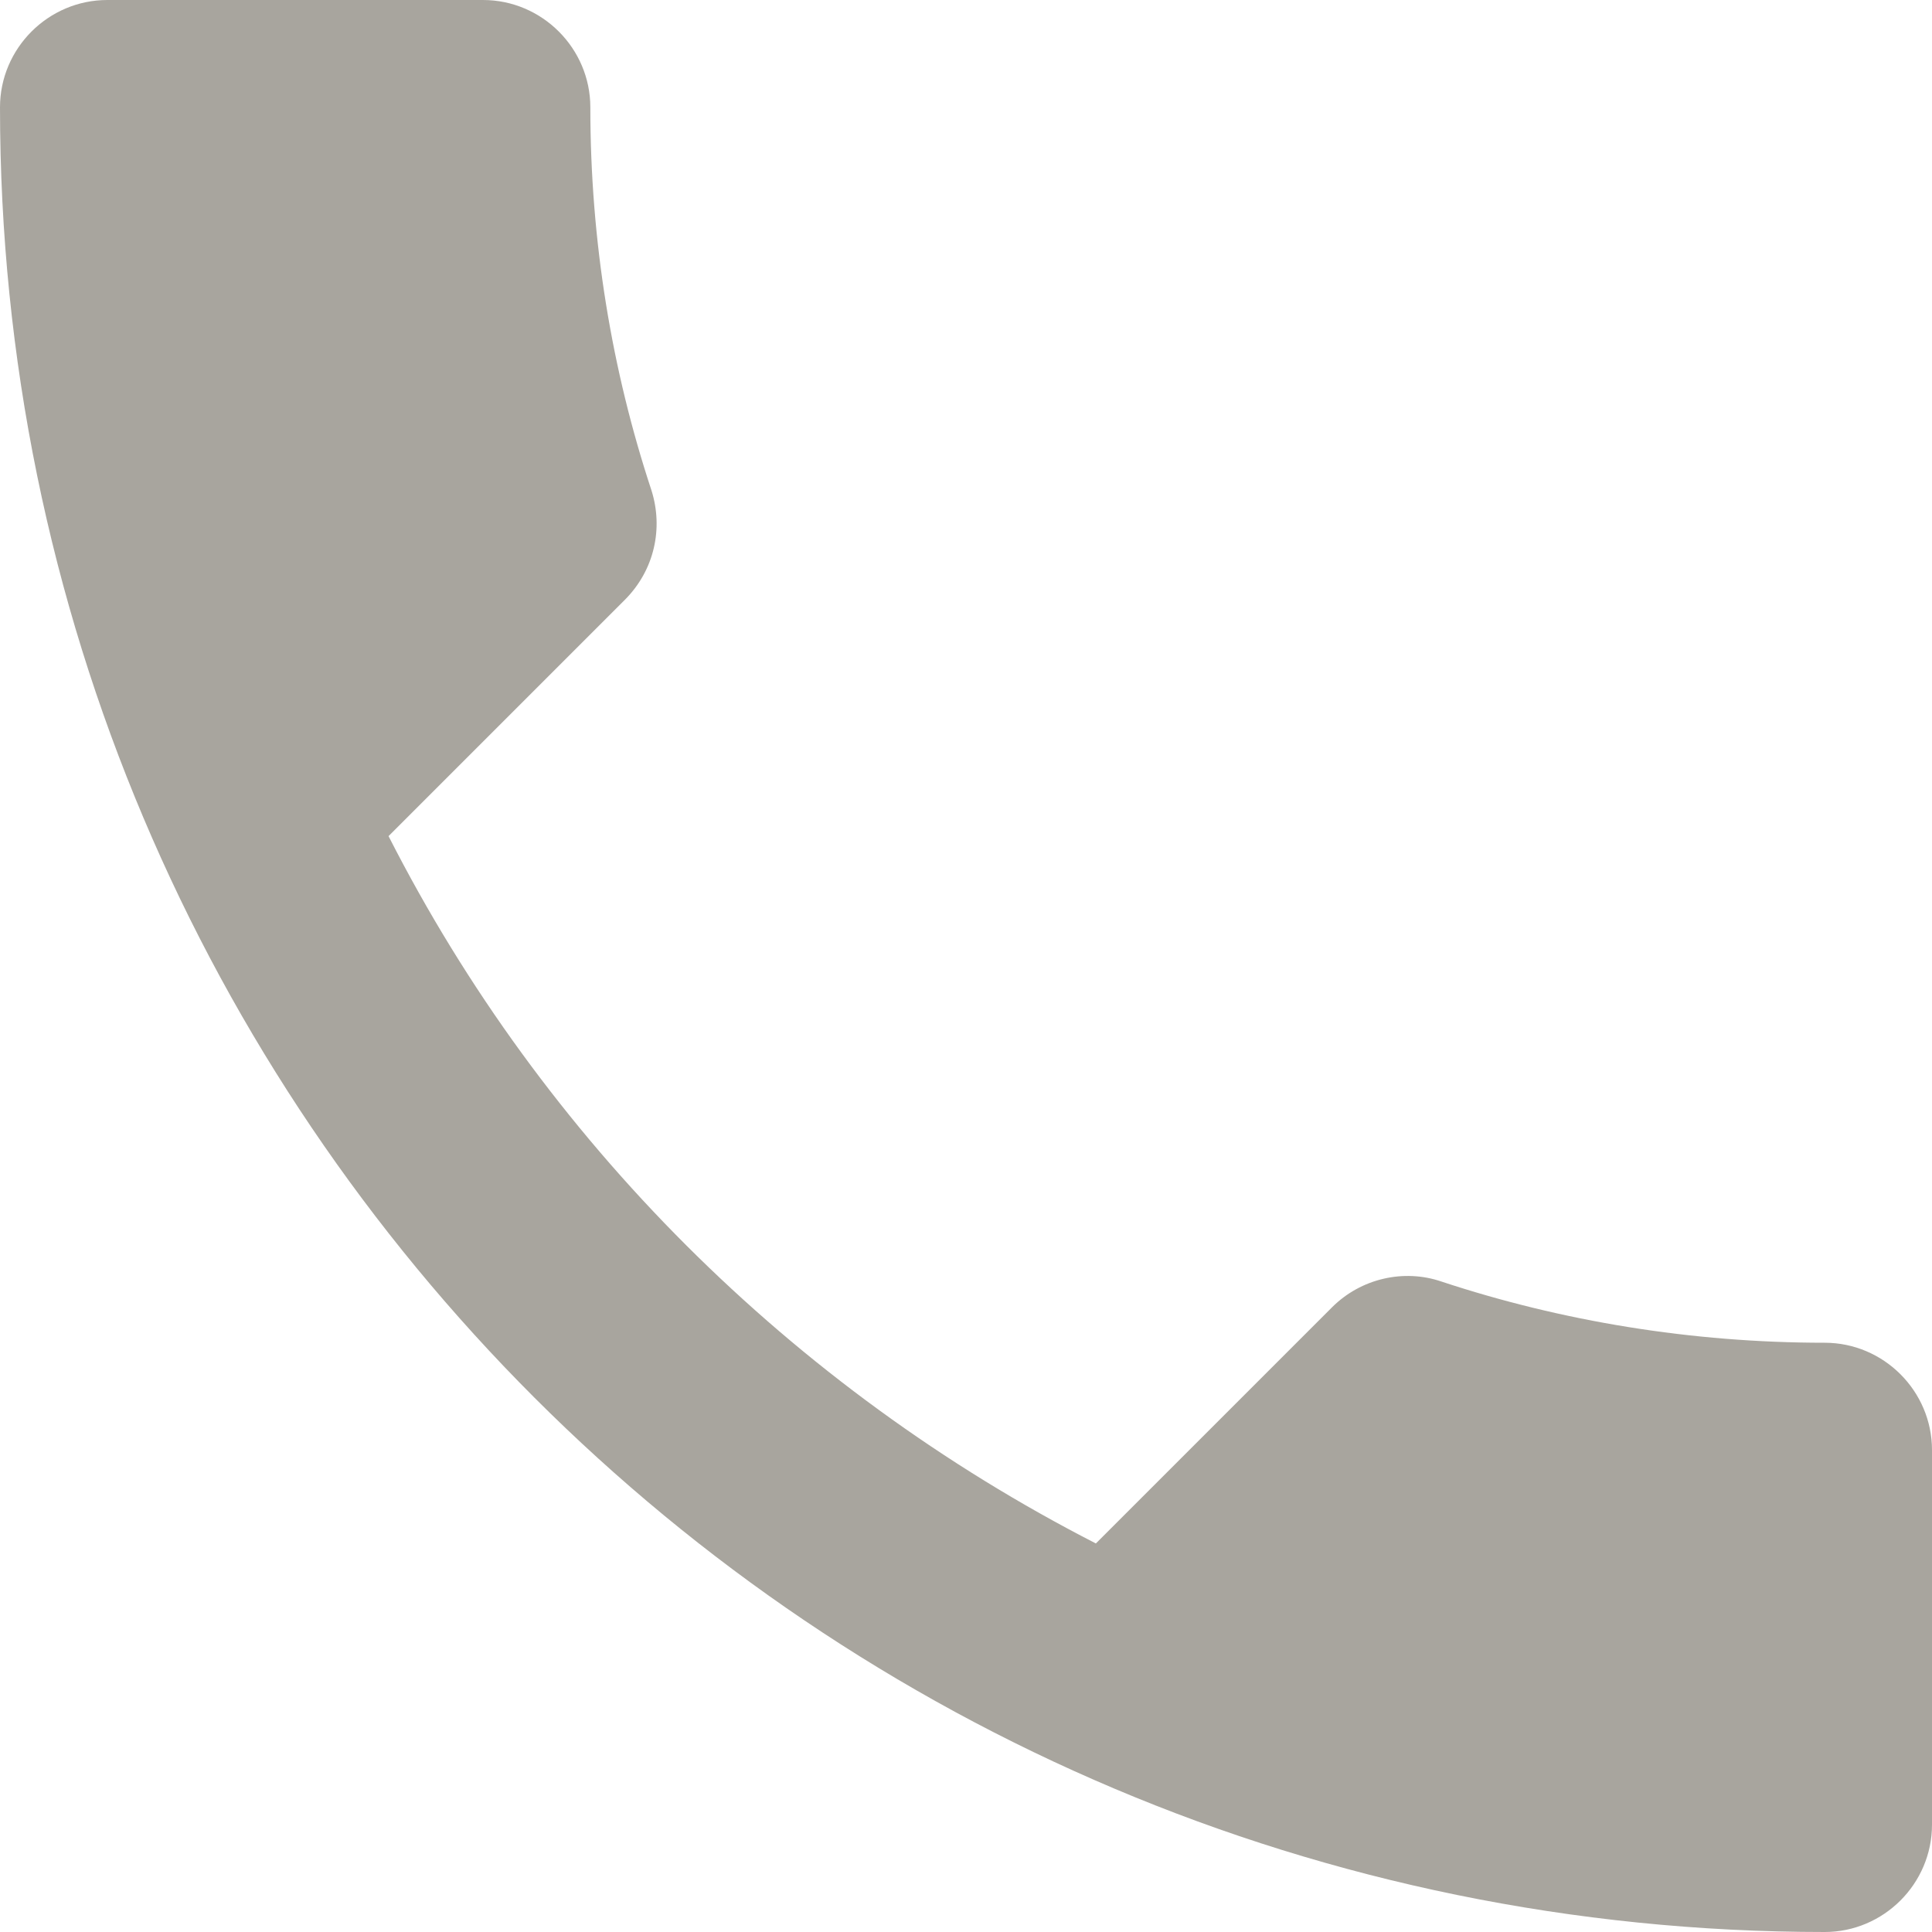
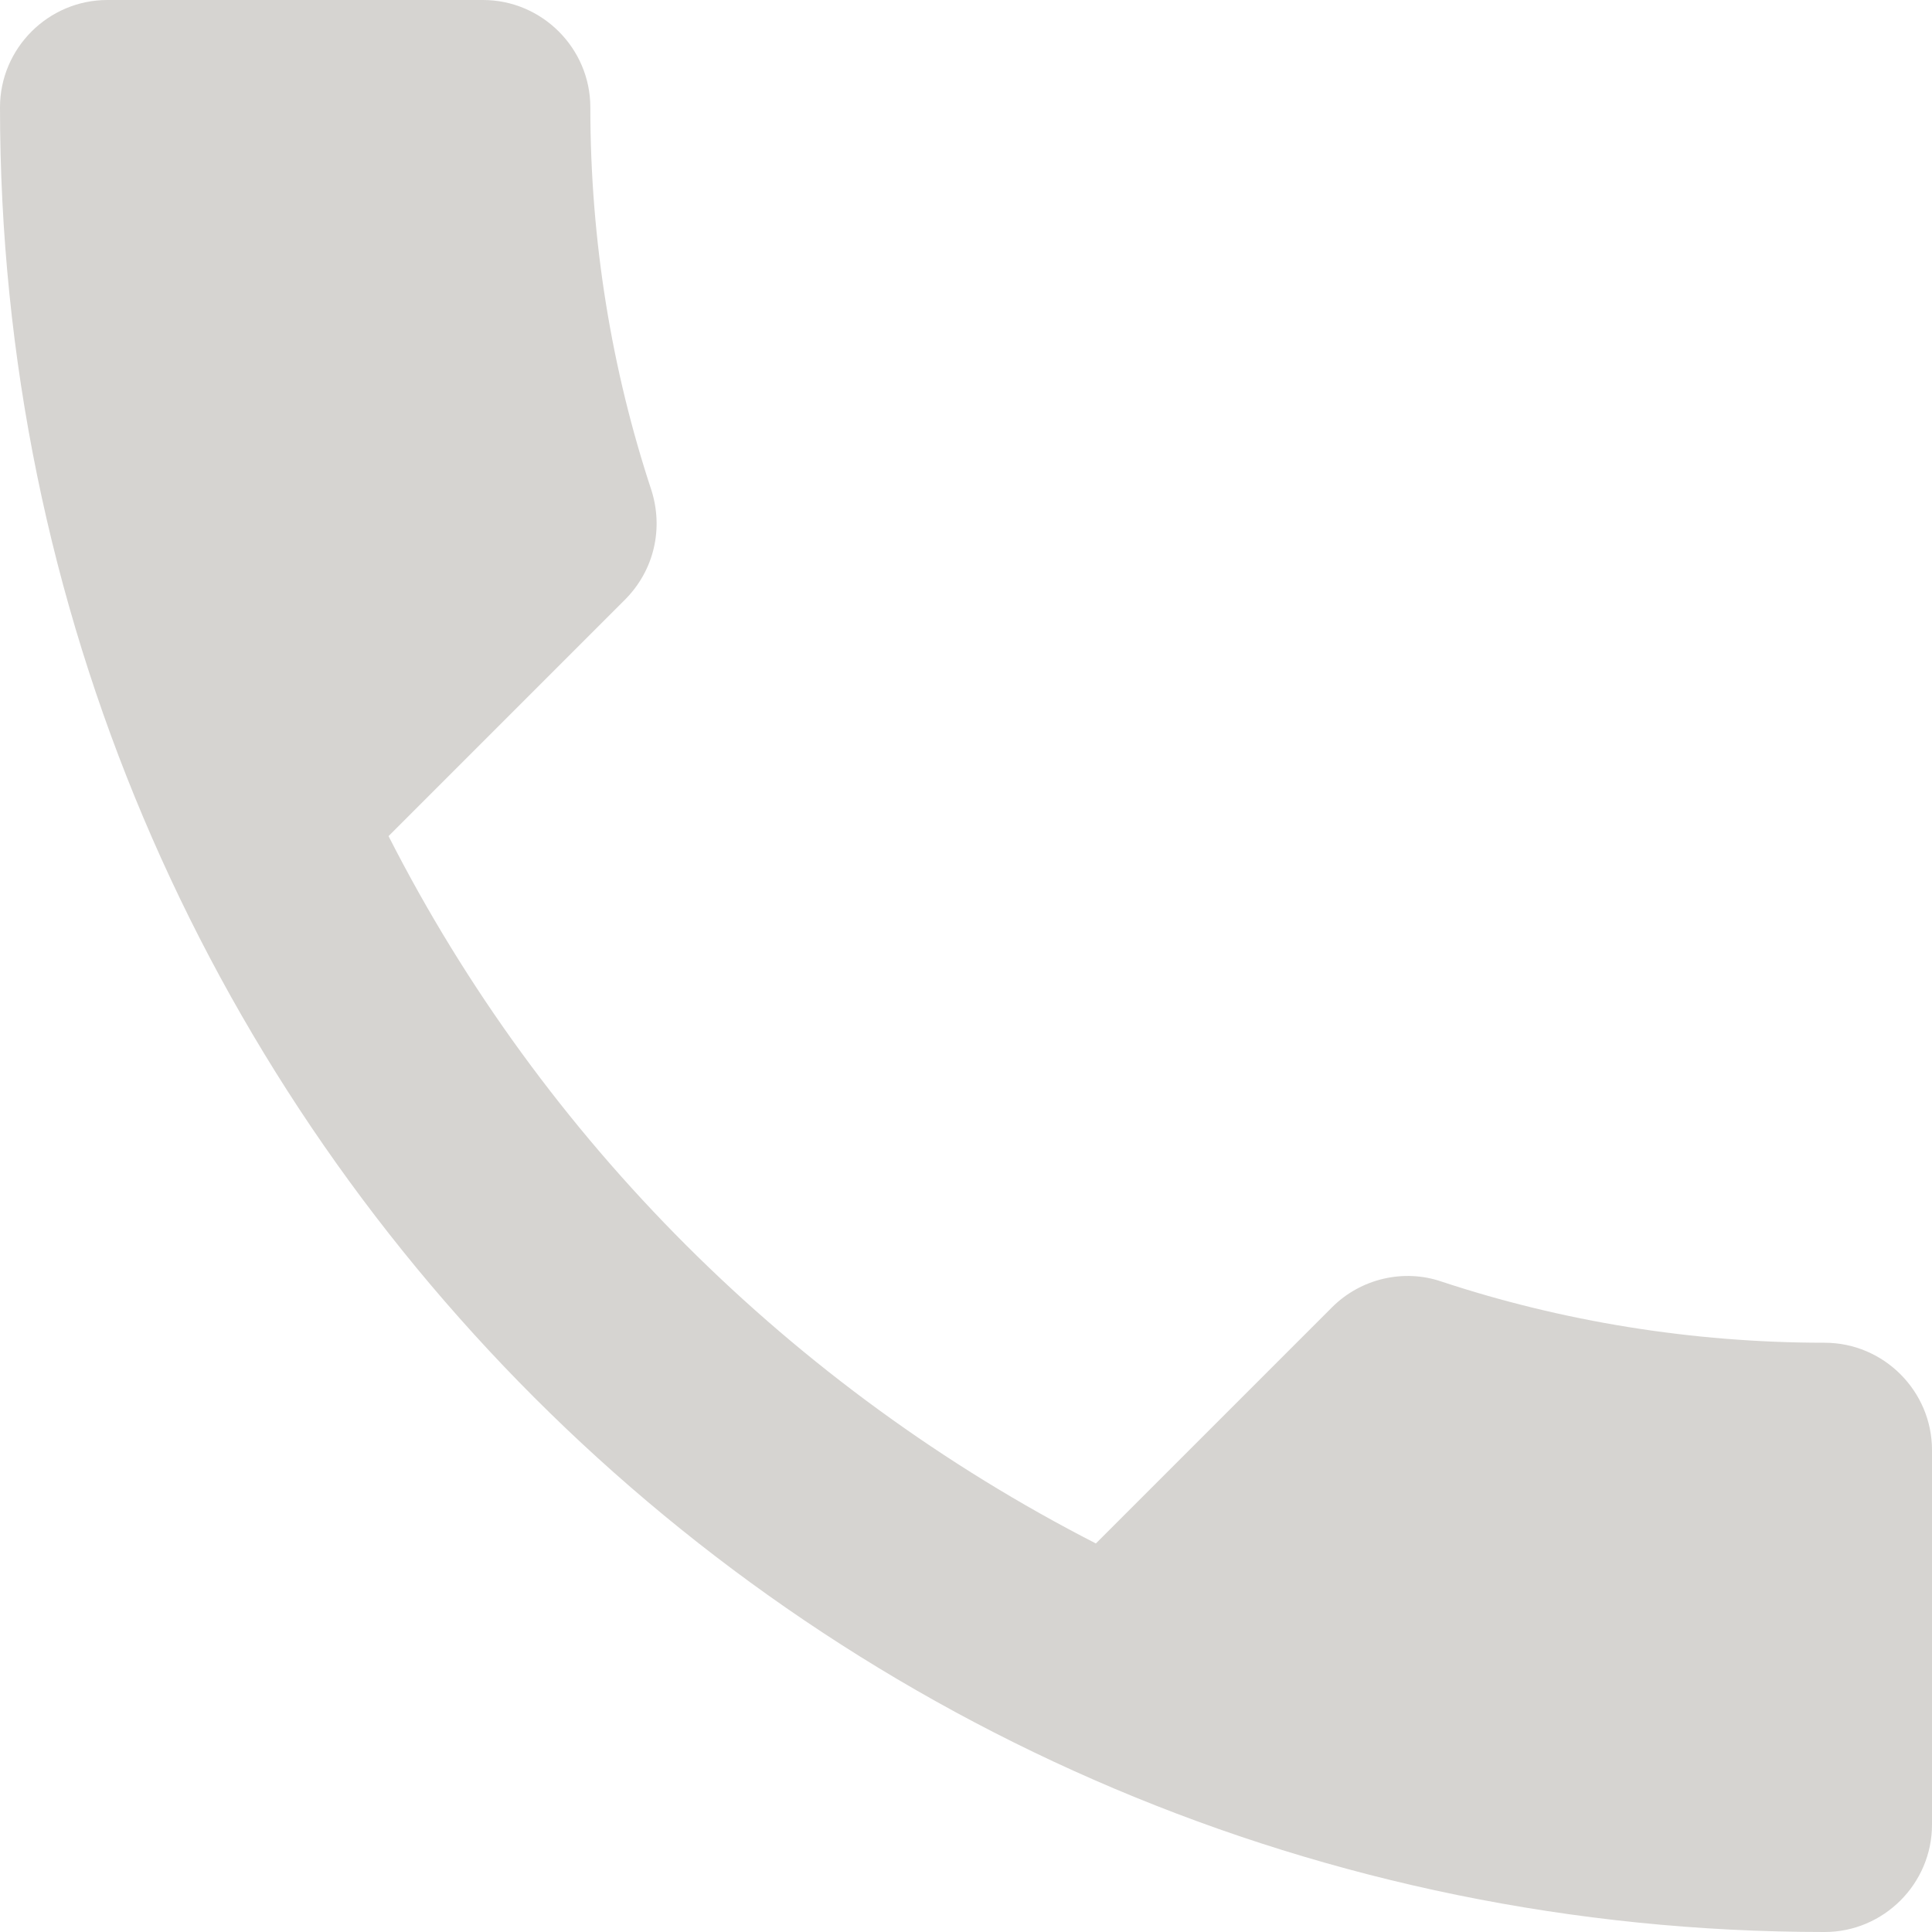
<svg xmlns="http://www.w3.org/2000/svg" width="18" height="18" viewBox="0 0 18 18" fill="none">
-   <path d="M3.62 7.79C5.06 10.62 7.38 12.93 10.21 14.38L12.41 12.18C12.68 11.91 13.08 11.82 13.43 11.94C14.55 12.31 15.76 12.51 17 12.51C17.55 12.51 18 12.96 18 13.51V17C18 17.55 17.55 18 17 18C7.61 18 0 10.39 0 1C0 0.45 0.45 0 1 0H4.5C5.05 0 5.5 0.45 5.5 1C5.5 2.25 5.7 3.45 6.07 4.57C6.18 4.92 6.1 5.31 5.82 5.59L3.62 7.79Z" fill="#A8A59E" />
+   <path d="M3.62 7.79C5.06 10.62 7.38 12.93 10.21 14.38L12.41 12.18C12.68 11.91 13.08 11.82 13.43 11.94C14.55 12.31 15.76 12.51 17 12.51C17.55 12.51 18 12.96 18 13.51V17C18 17.55 17.55 18 17 18C7.61 18 0 10.39 0 1C0 0.45 0.45 0 1 0H4.5C5.05 0 5.5 0.45 5.5 1C5.5 2.25 5.7 3.45 6.07 4.57C6.18 4.92 6.1 5.31 5.82 5.59L3.62 7.79Z" fill="#D6D4D1" />
</svg>
